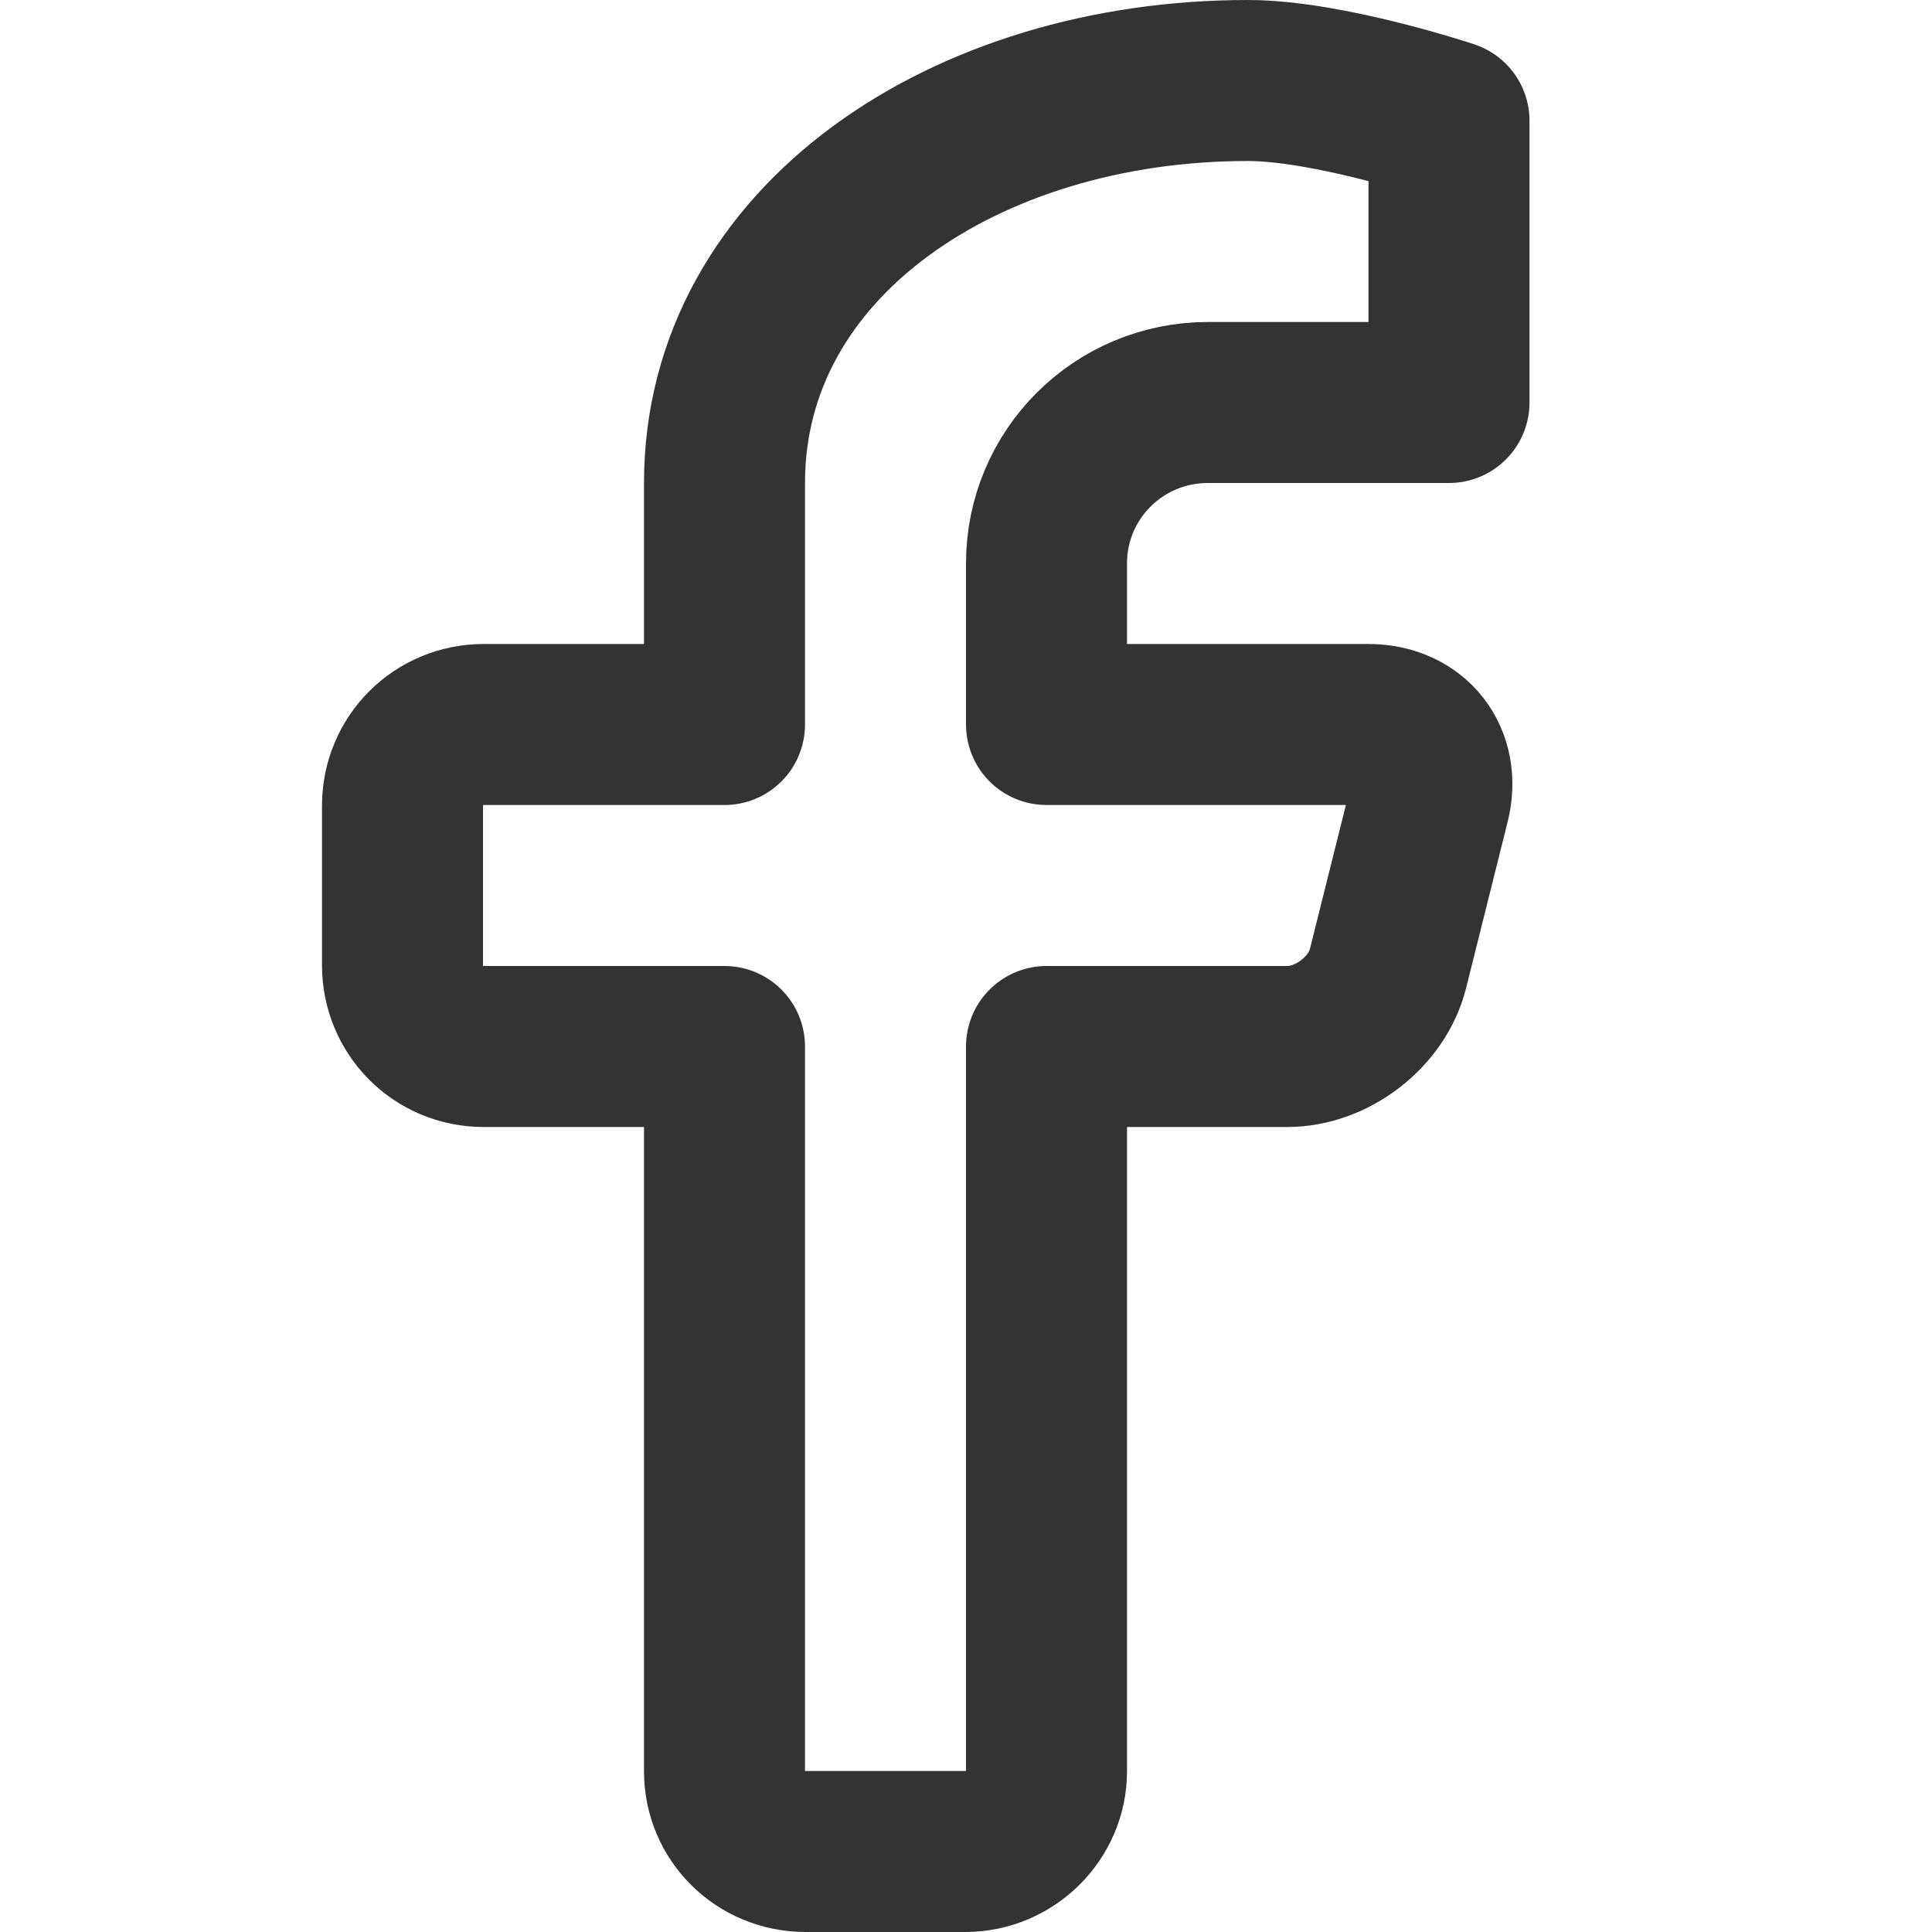
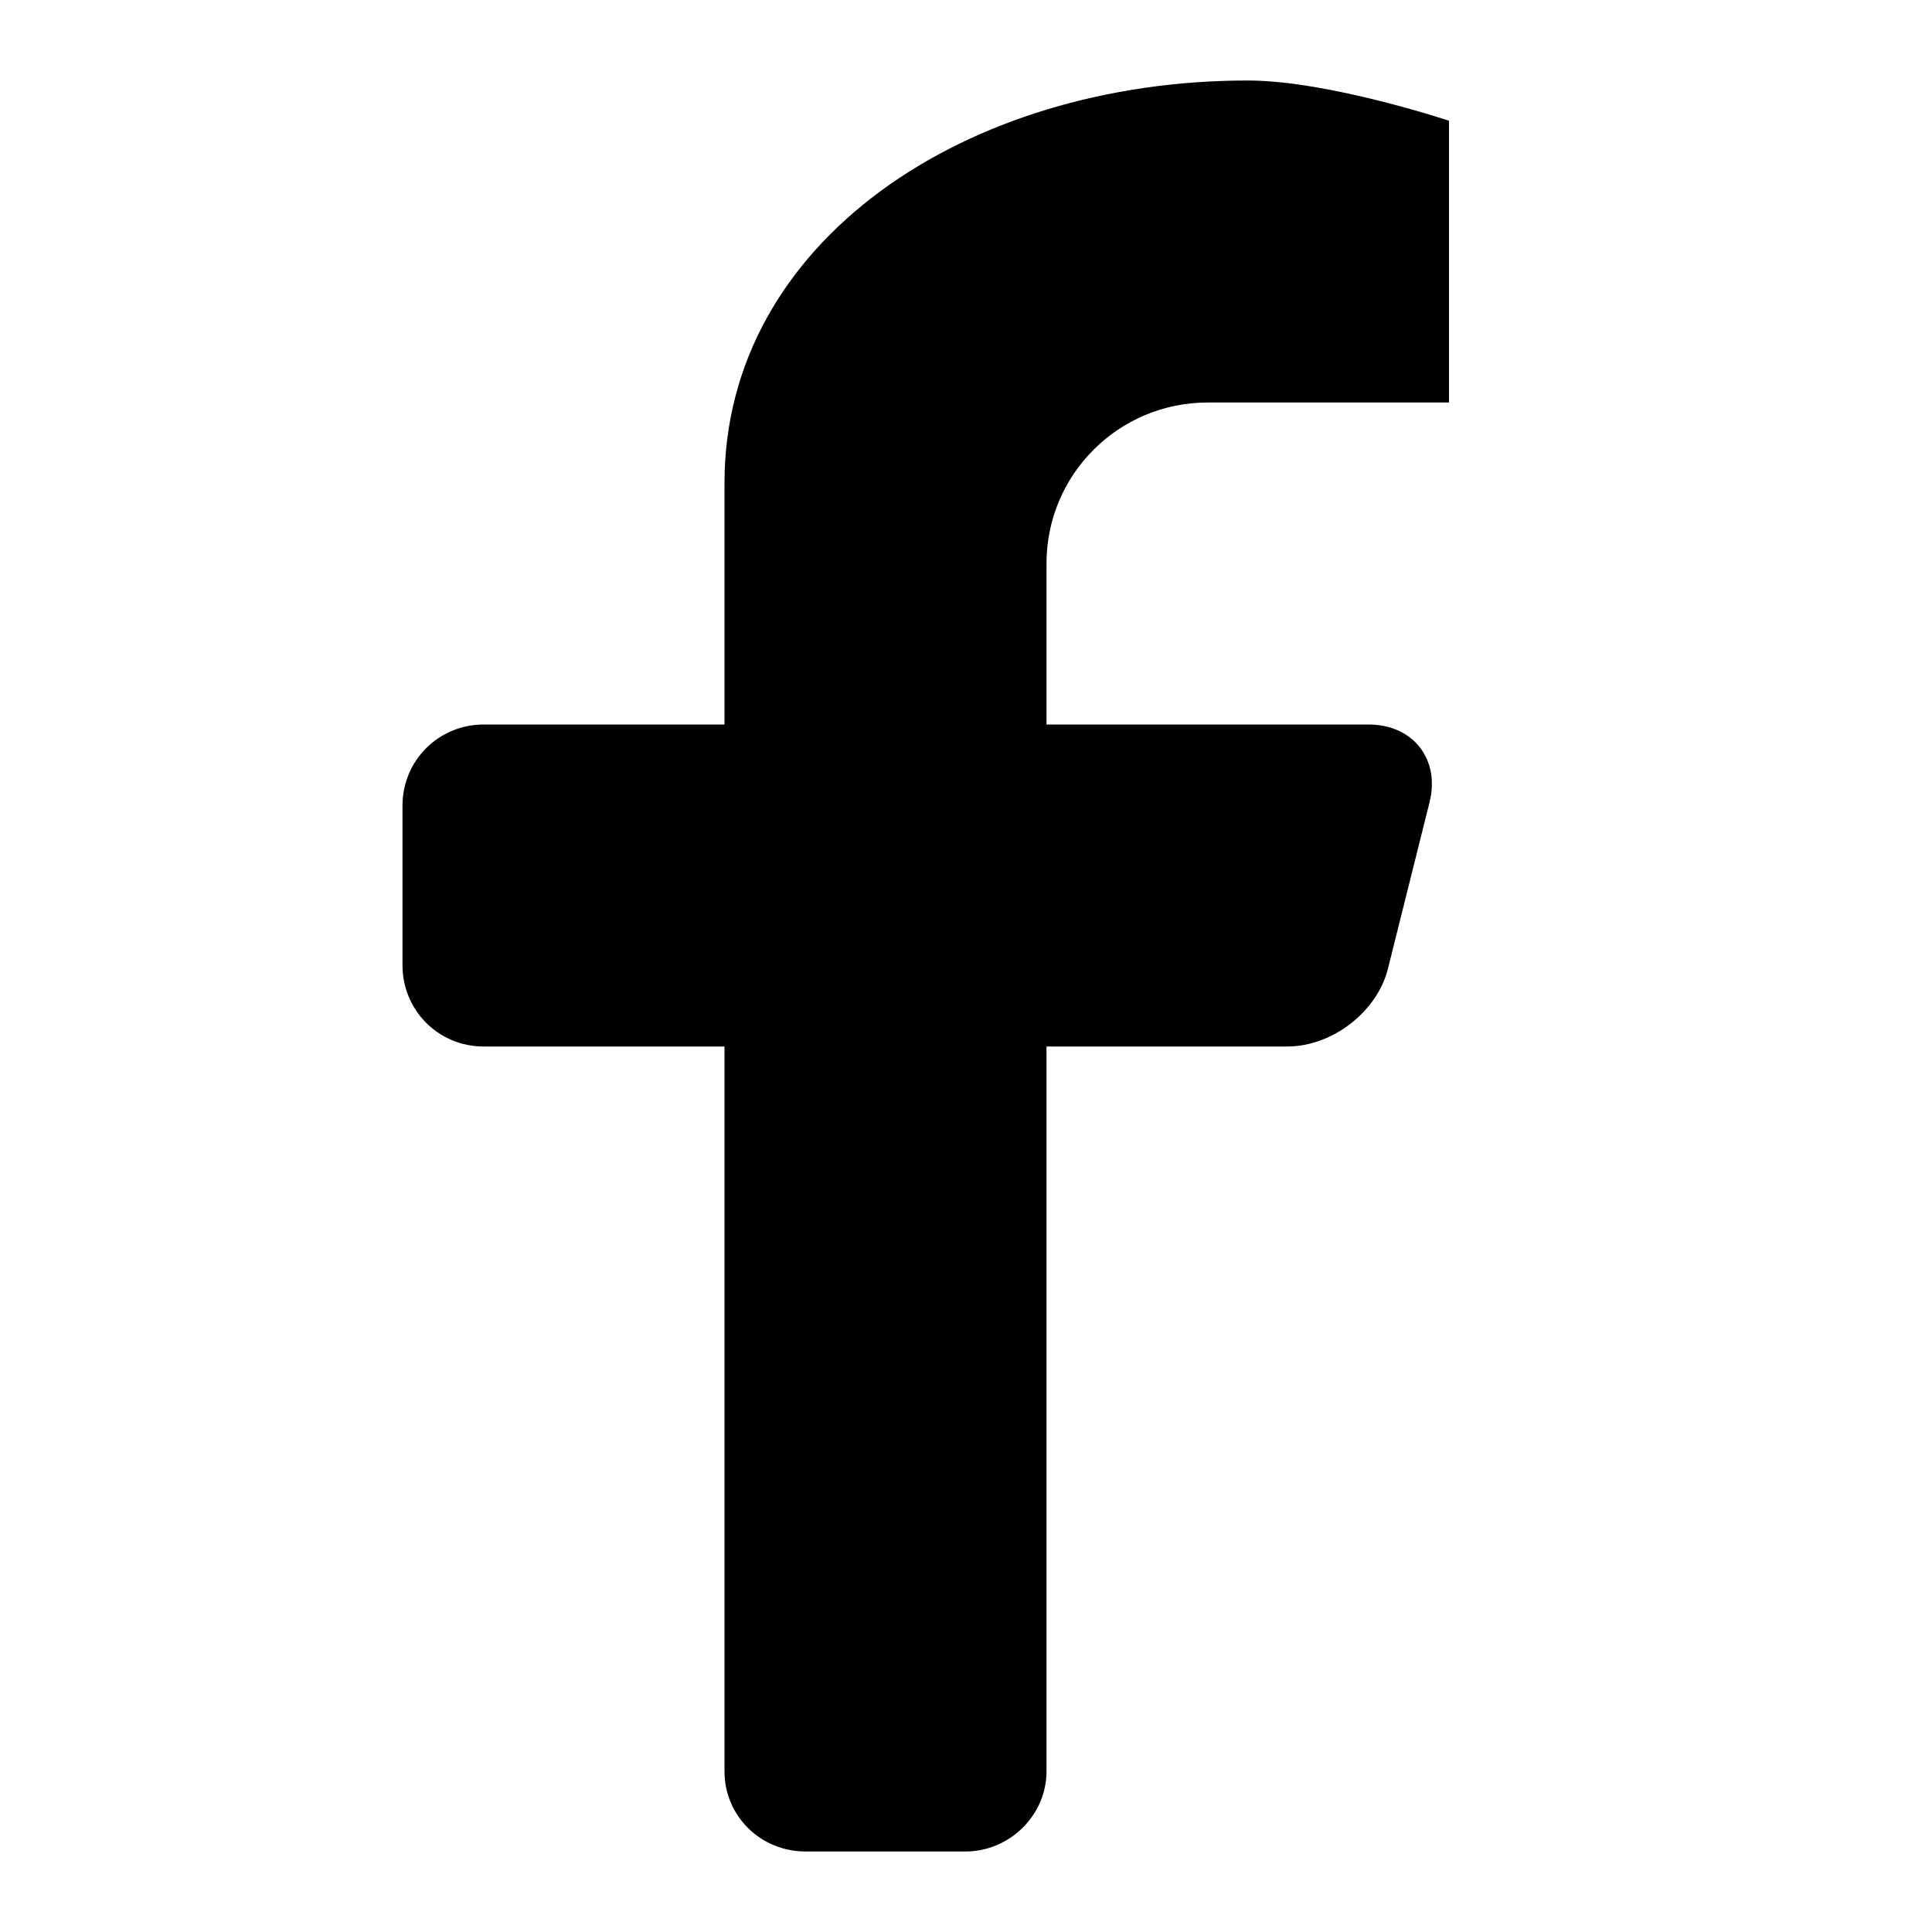
<svg xmlns="http://www.w3.org/2000/svg" width="24px" height="24px" viewBox="0 0 24 24" version="1.1">
  <defs />
-   <g id="Page-1" stroke="none" stroke-width="1" fill="none" fill-rule="evenodd" stroke-linejoin="round">
-     <g id="Artboard-4" transform="translate(-796, -863)" stroke="#333333" stroke-width="2">
+   <g id="Page-1" stroke-width="1" fill-rule="evenodd" stroke-linejoin="round">
+     <g id="Artboard-4" transform="translate(-796, -863)" stroke-width="2">
      <g id="358" transform="translate(796, 863)">
        <path d="M18,1.5 C18,1.5 16.5,1 15.5,1 C12,1 9,3 9,6 L9,9 L6.009,9 C5.452,9 5,9.443 5,10.009 L5,11.991 C5,12.548 5.443,13 6.009,13 L9,13 L9,22.005 C9,22.554 9.443,23 10.009,23 L11.991,23 C12.548,23 13,22.544 13,22.005 L13,13 L15.991,13 C16.548,13 17.107,12.572 17.242,12.032 L17.758,9.968 C17.892,9.434 17.556,9 17,9 L13,9 L13,7 C13,5.895 13.894,5 15.005,5 L18,5 L18,1.5 Z" id="Path-287" />
      </g>
    </g>
  </g>
</svg>
